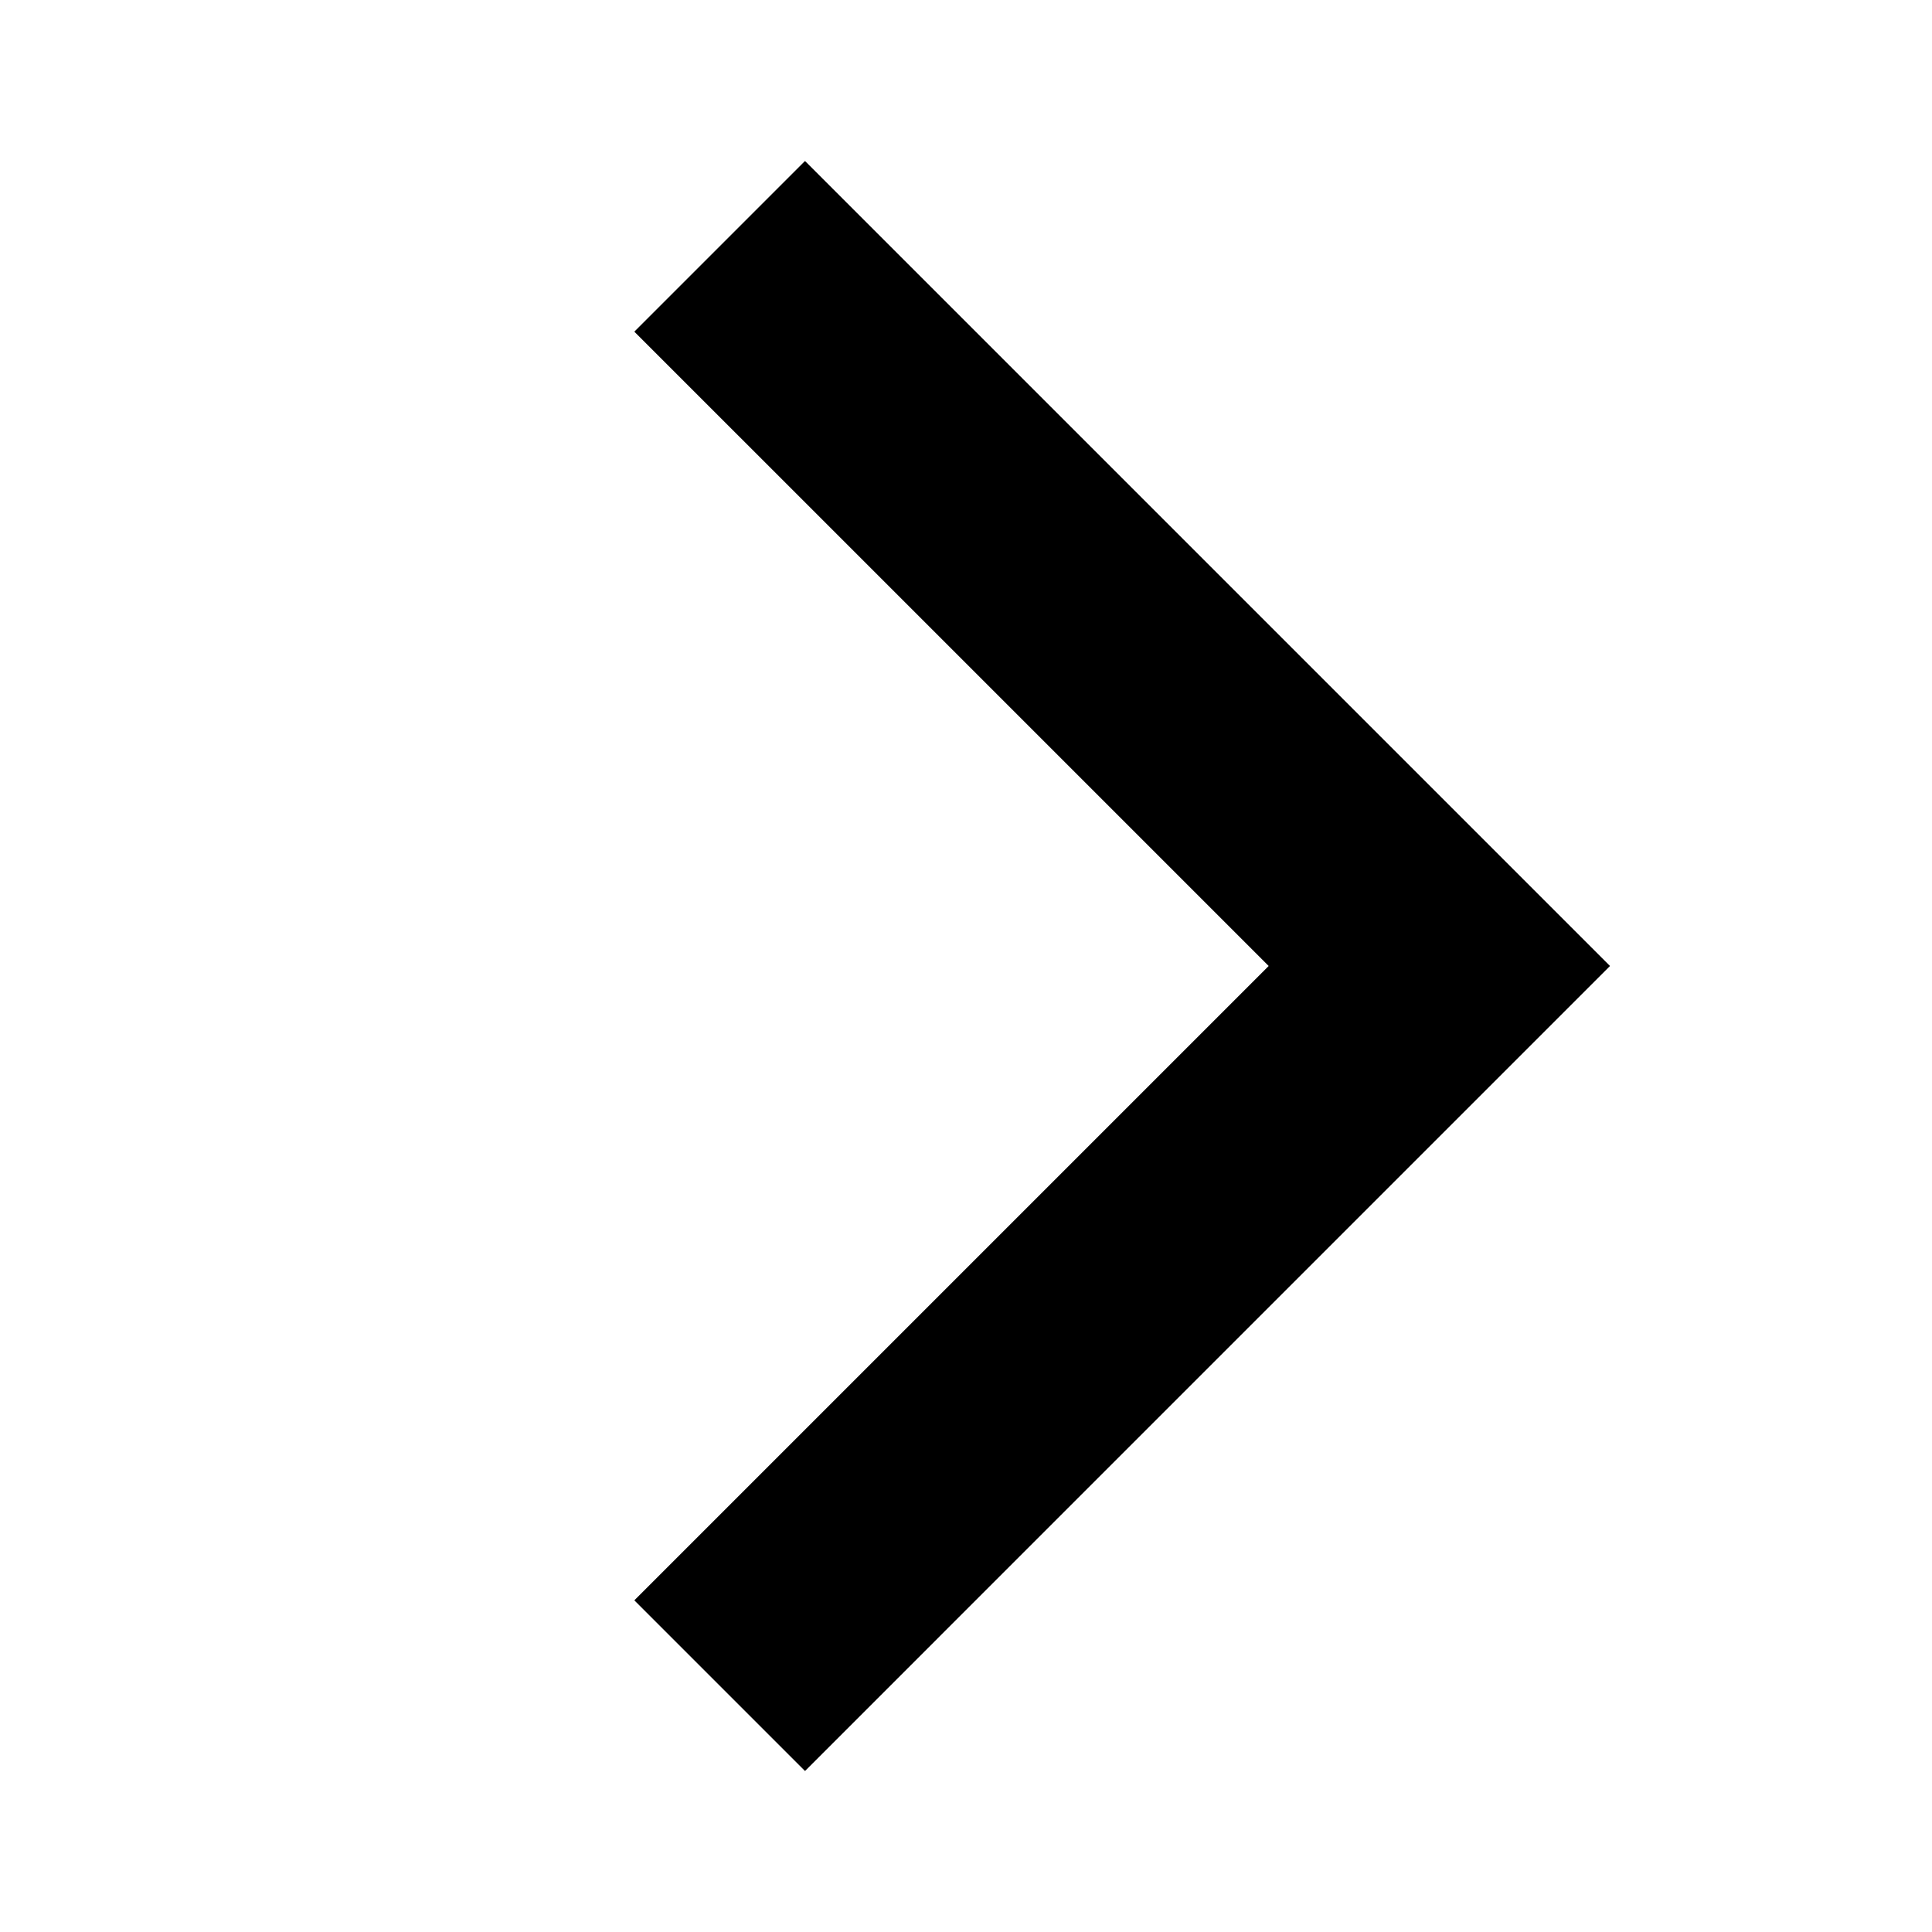
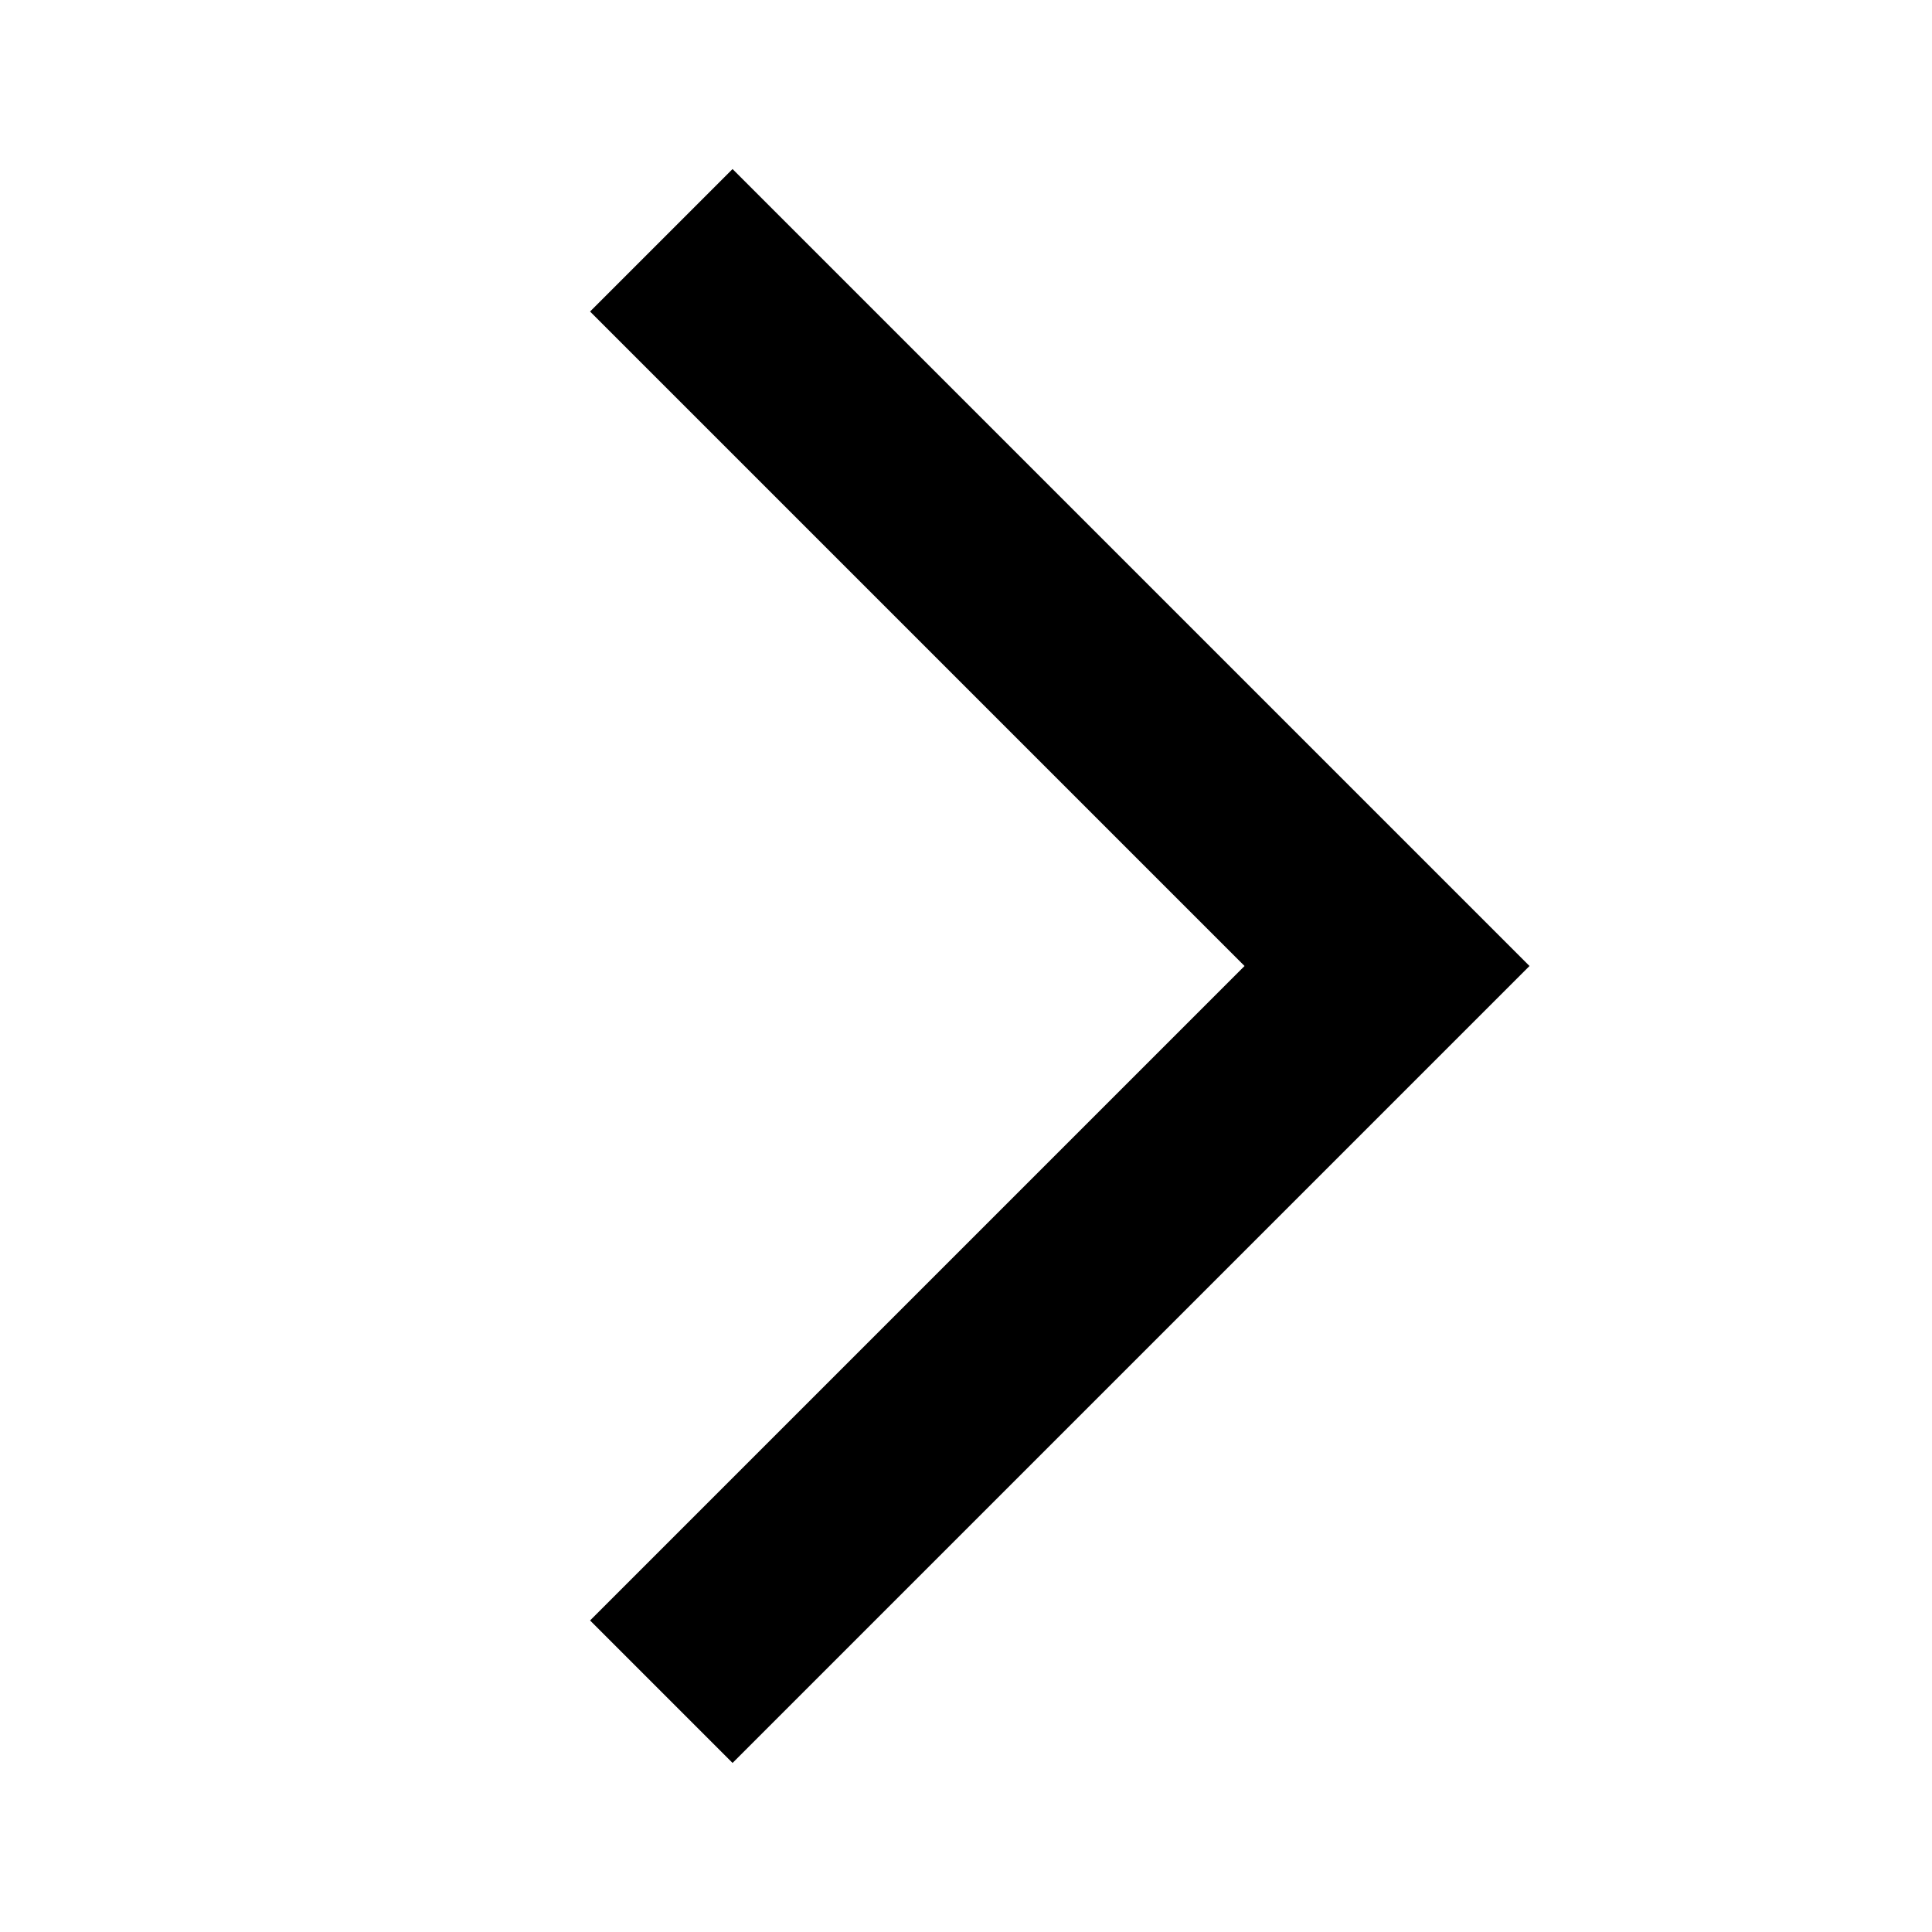
<svg xmlns="http://www.w3.org/2000/svg" width="24" height="24" viewBox="0 0 24 24">
-   <path d="M5.88 4.12L13.76 12l-7.88 7.88L8 22l10-10L8 2z" transform="translate(2)" />
+   <path d="M11.67 3.87L9.9 2.1 0 12l9.9 9.9 1.77-1.77L3.54 12z" transform="rotate(180 12 12) translate(5)" />
  <path fill="none" d="M0 0h24v24H0z" />
</svg>
